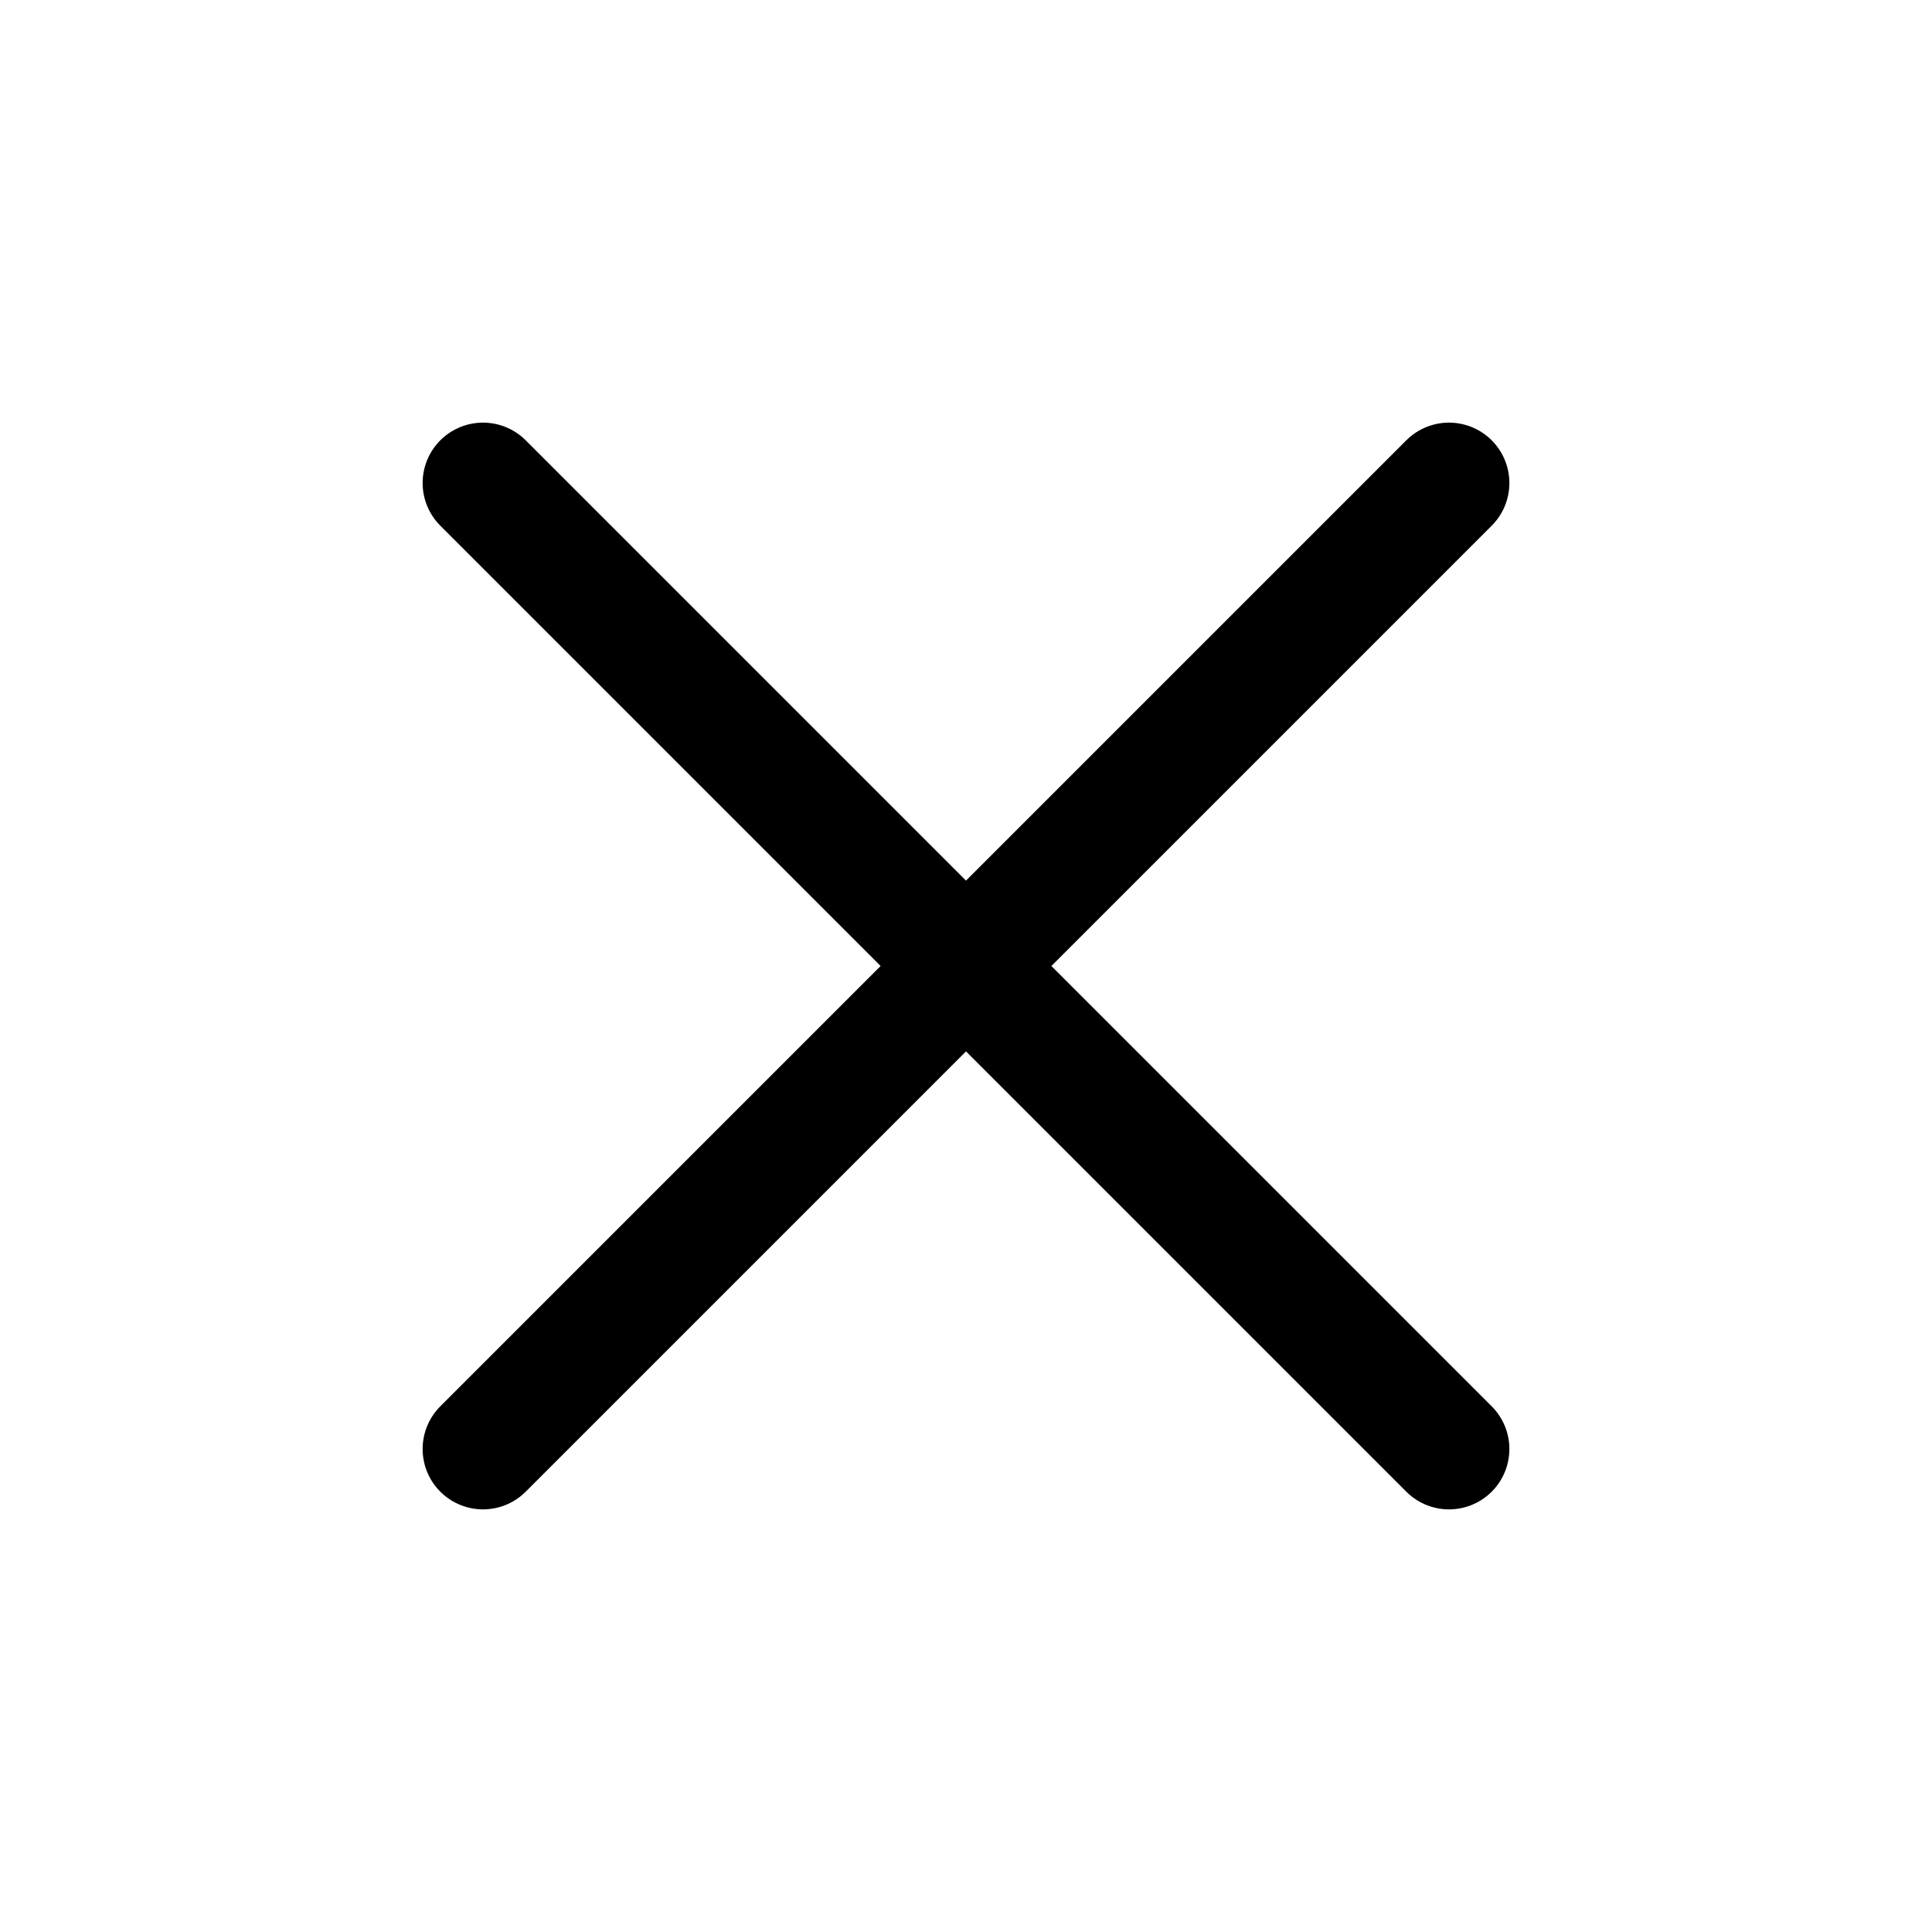
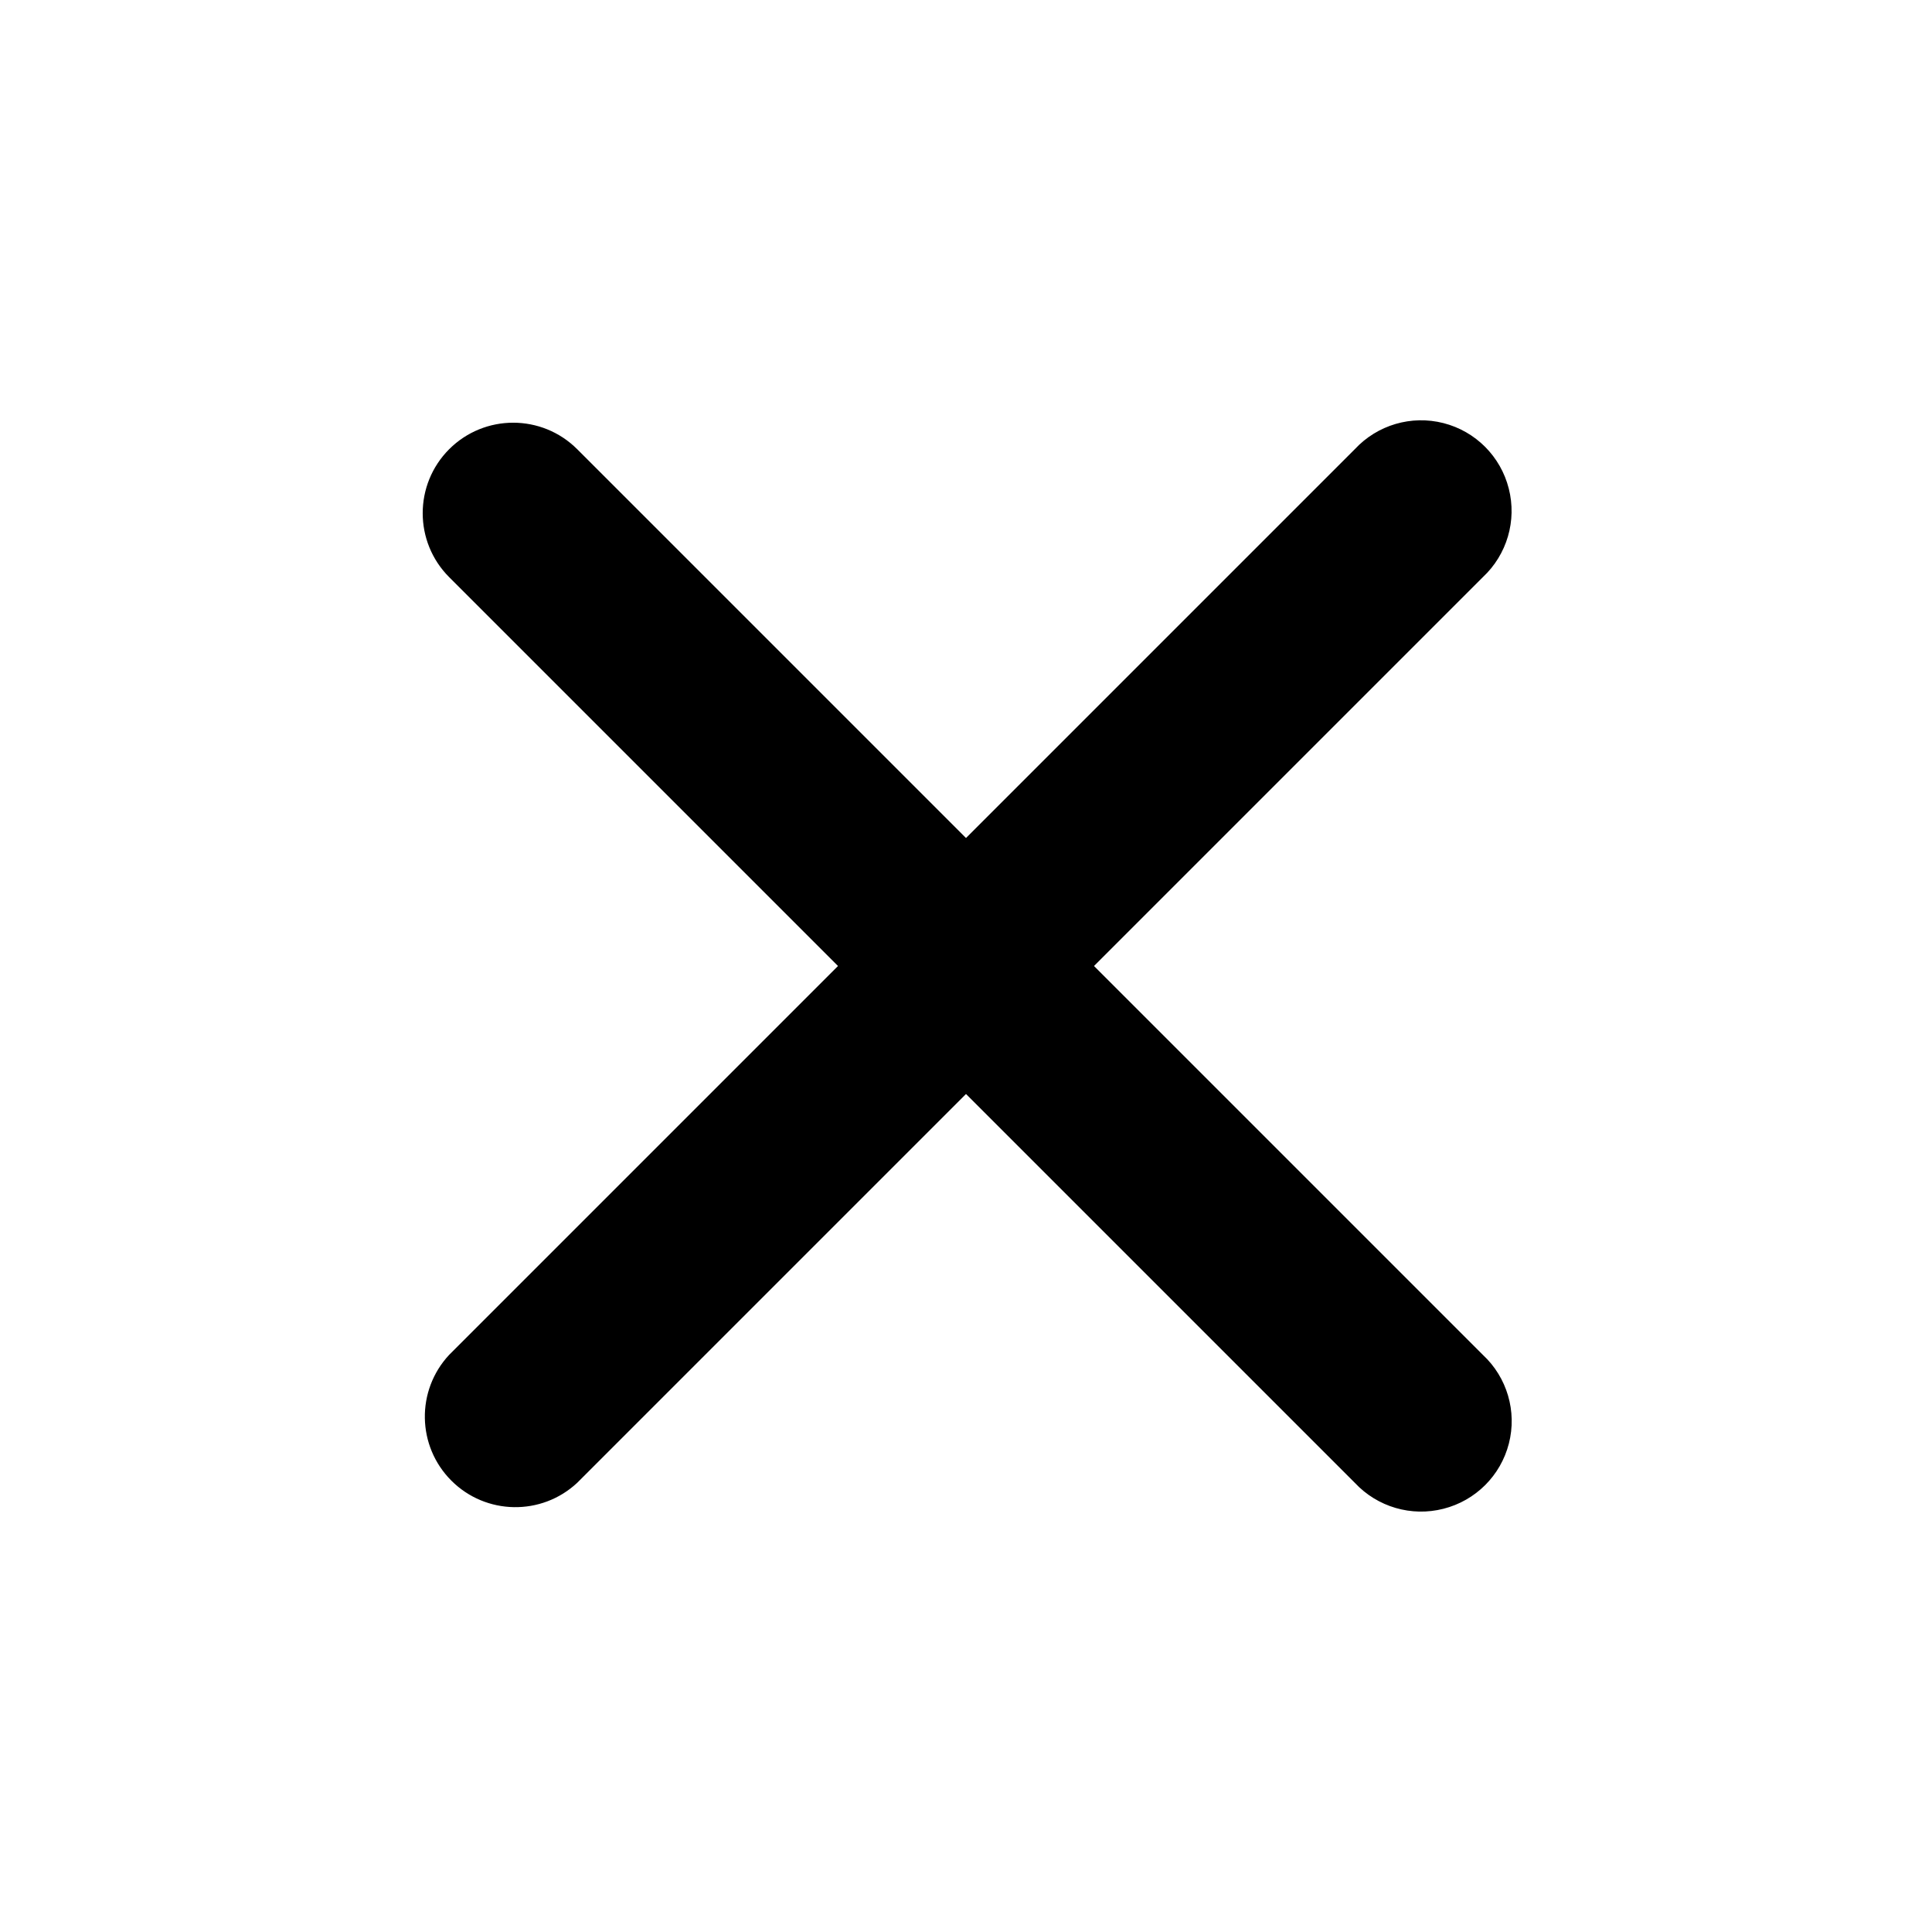
- <svg xmlns="http://www.w3.org/2000/svg" viewBox="0 0 24 24">
-   <path fill="none" stroke="currentColor" stroke-linecap="round" stroke-linejoin="round" stroke-width="1.5" d="M18 6L6 18m12 0L6 6" />
+ <svg xmlns="http://www.w3.org/2000/svg" viewBox="0 0 16 16">
+   <path fill="currentColor" d="M3.72 3.72a.75.75 0 0 1 1.06 0L8 6.94l3.22-3.22a.749.749 0 0 1 1.275.326a.75.75 0 0 1-.215.734L9.06 8l3.22 3.22a.749.749 0 0 1-.326 1.275a.75.75 0 0 1-.734-.215L8 9.06l-3.22 3.22a.75.75 0 0 1-1.042-.018a.75.75 0 0 1-.018-1.042L6.94 8L3.72 4.78a.75.75 0 0 1 0-1.06" />
</svg>
